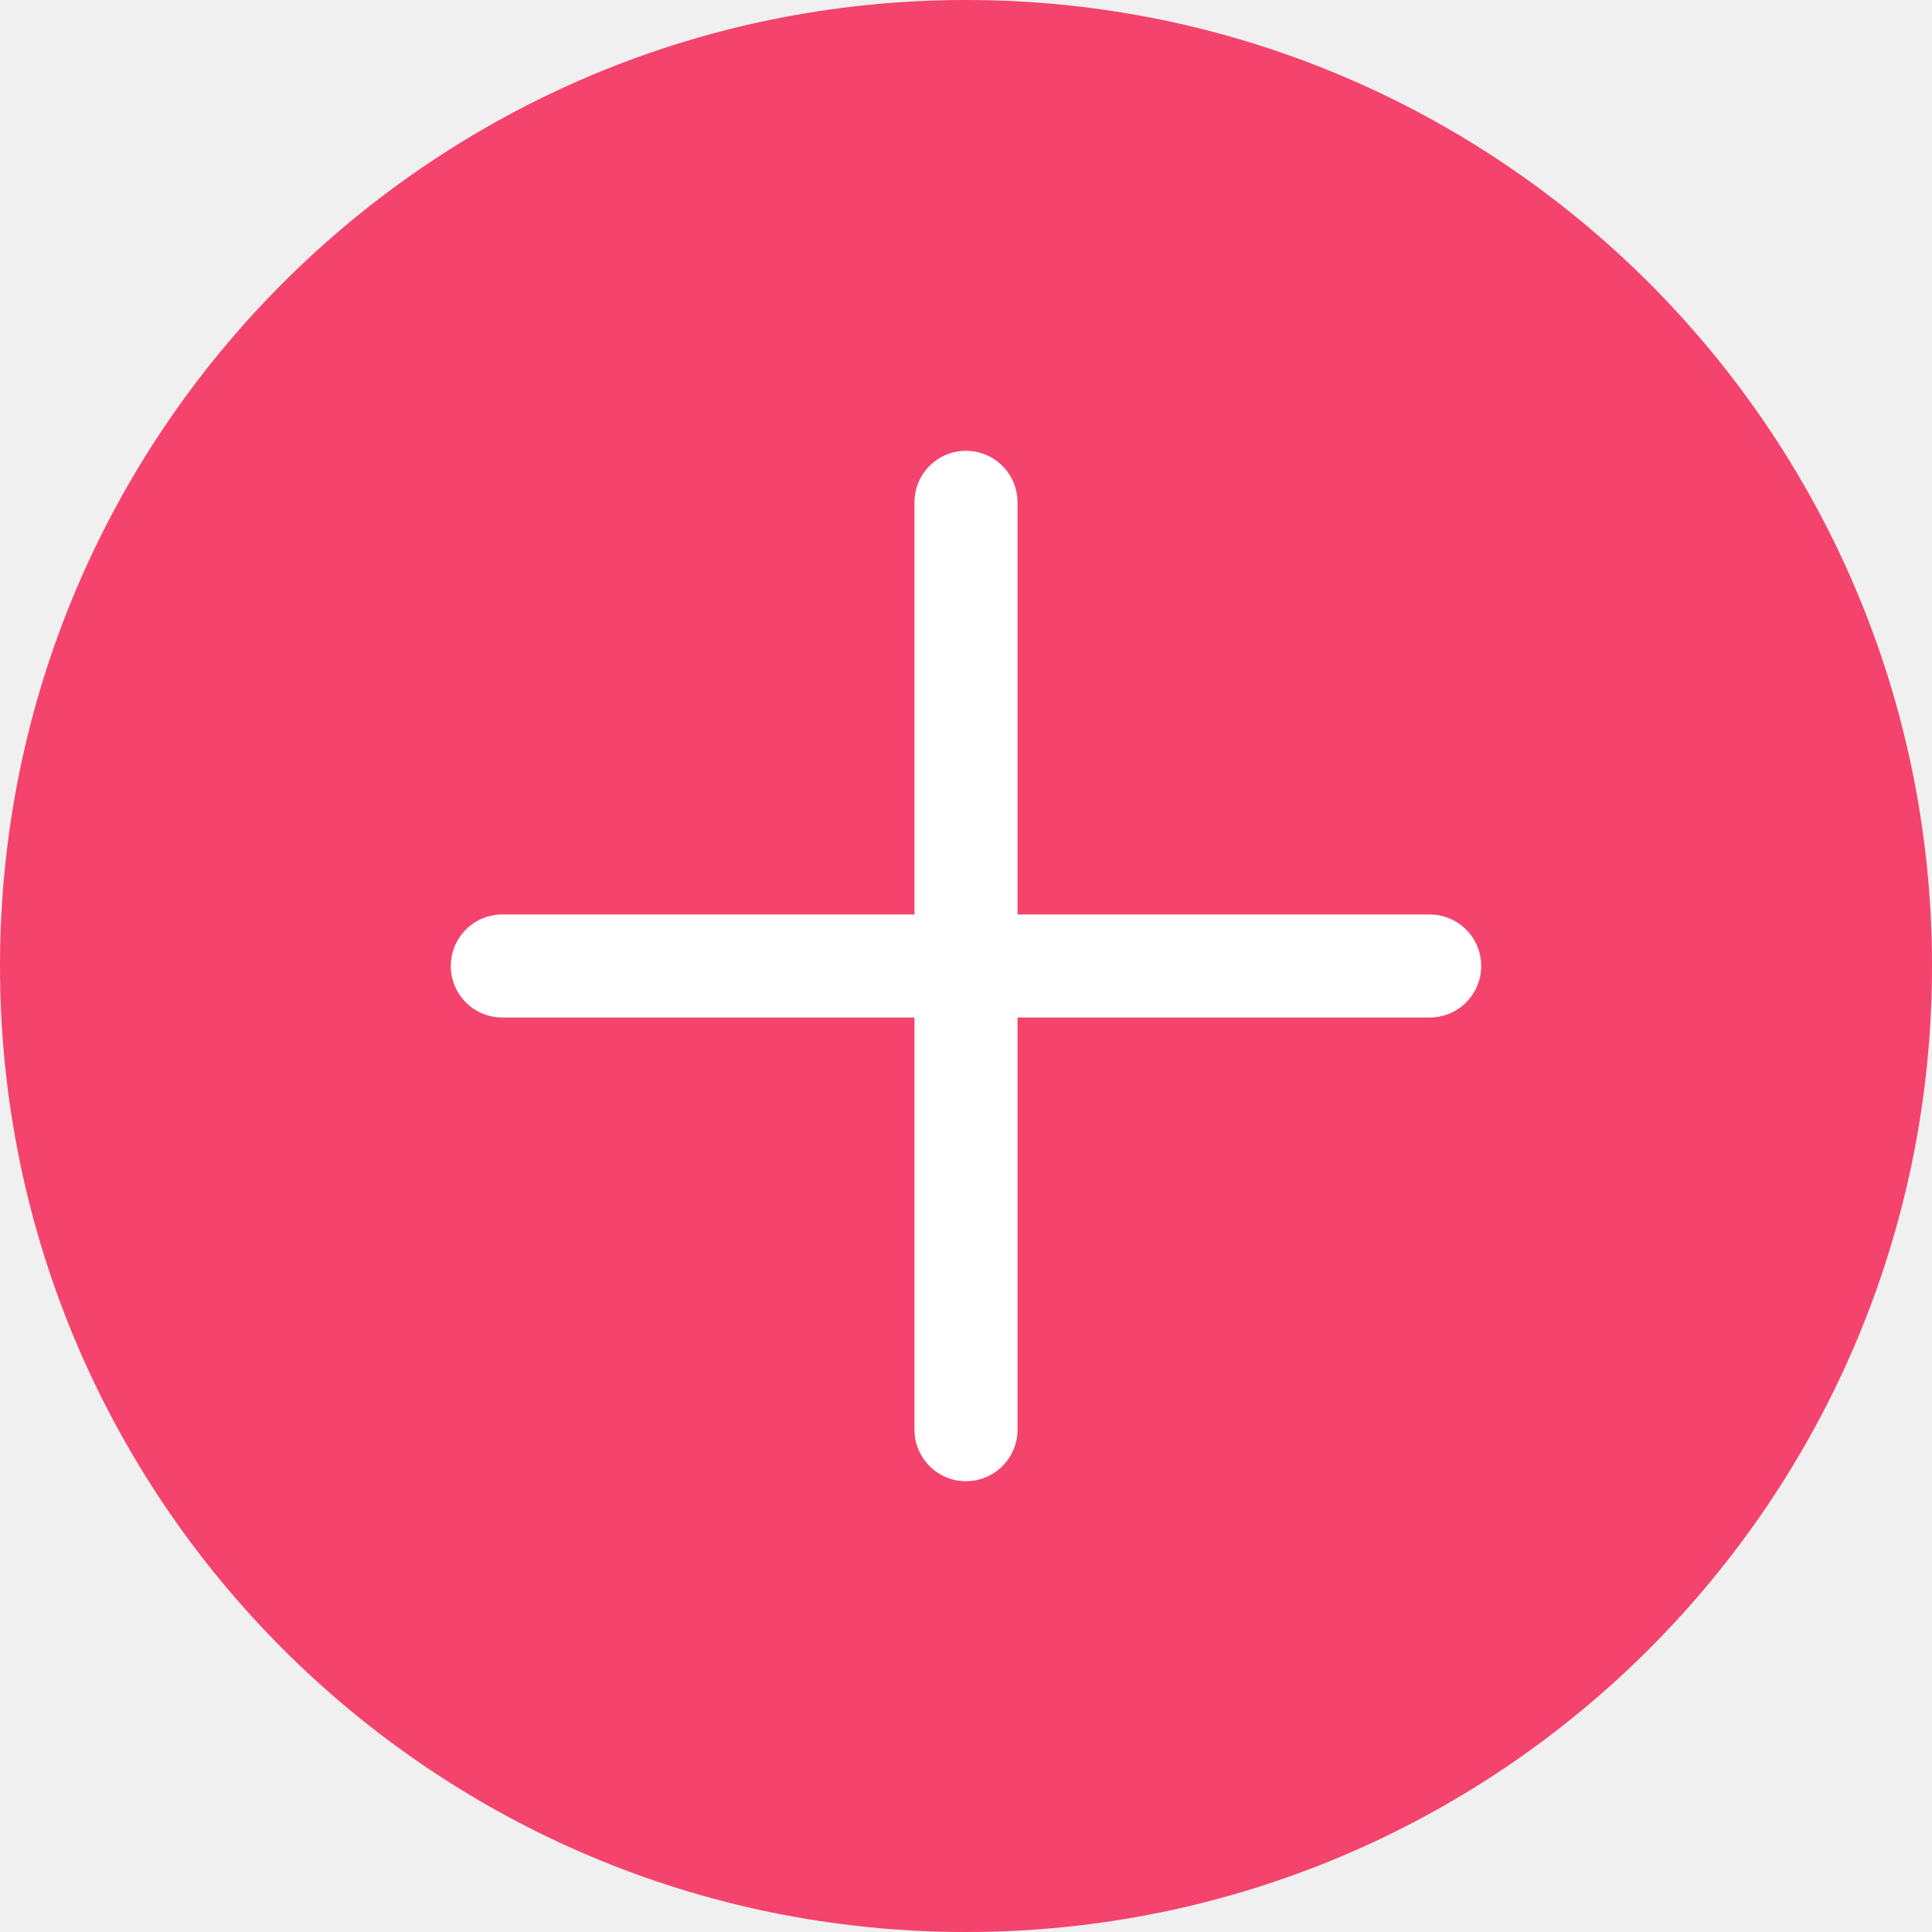
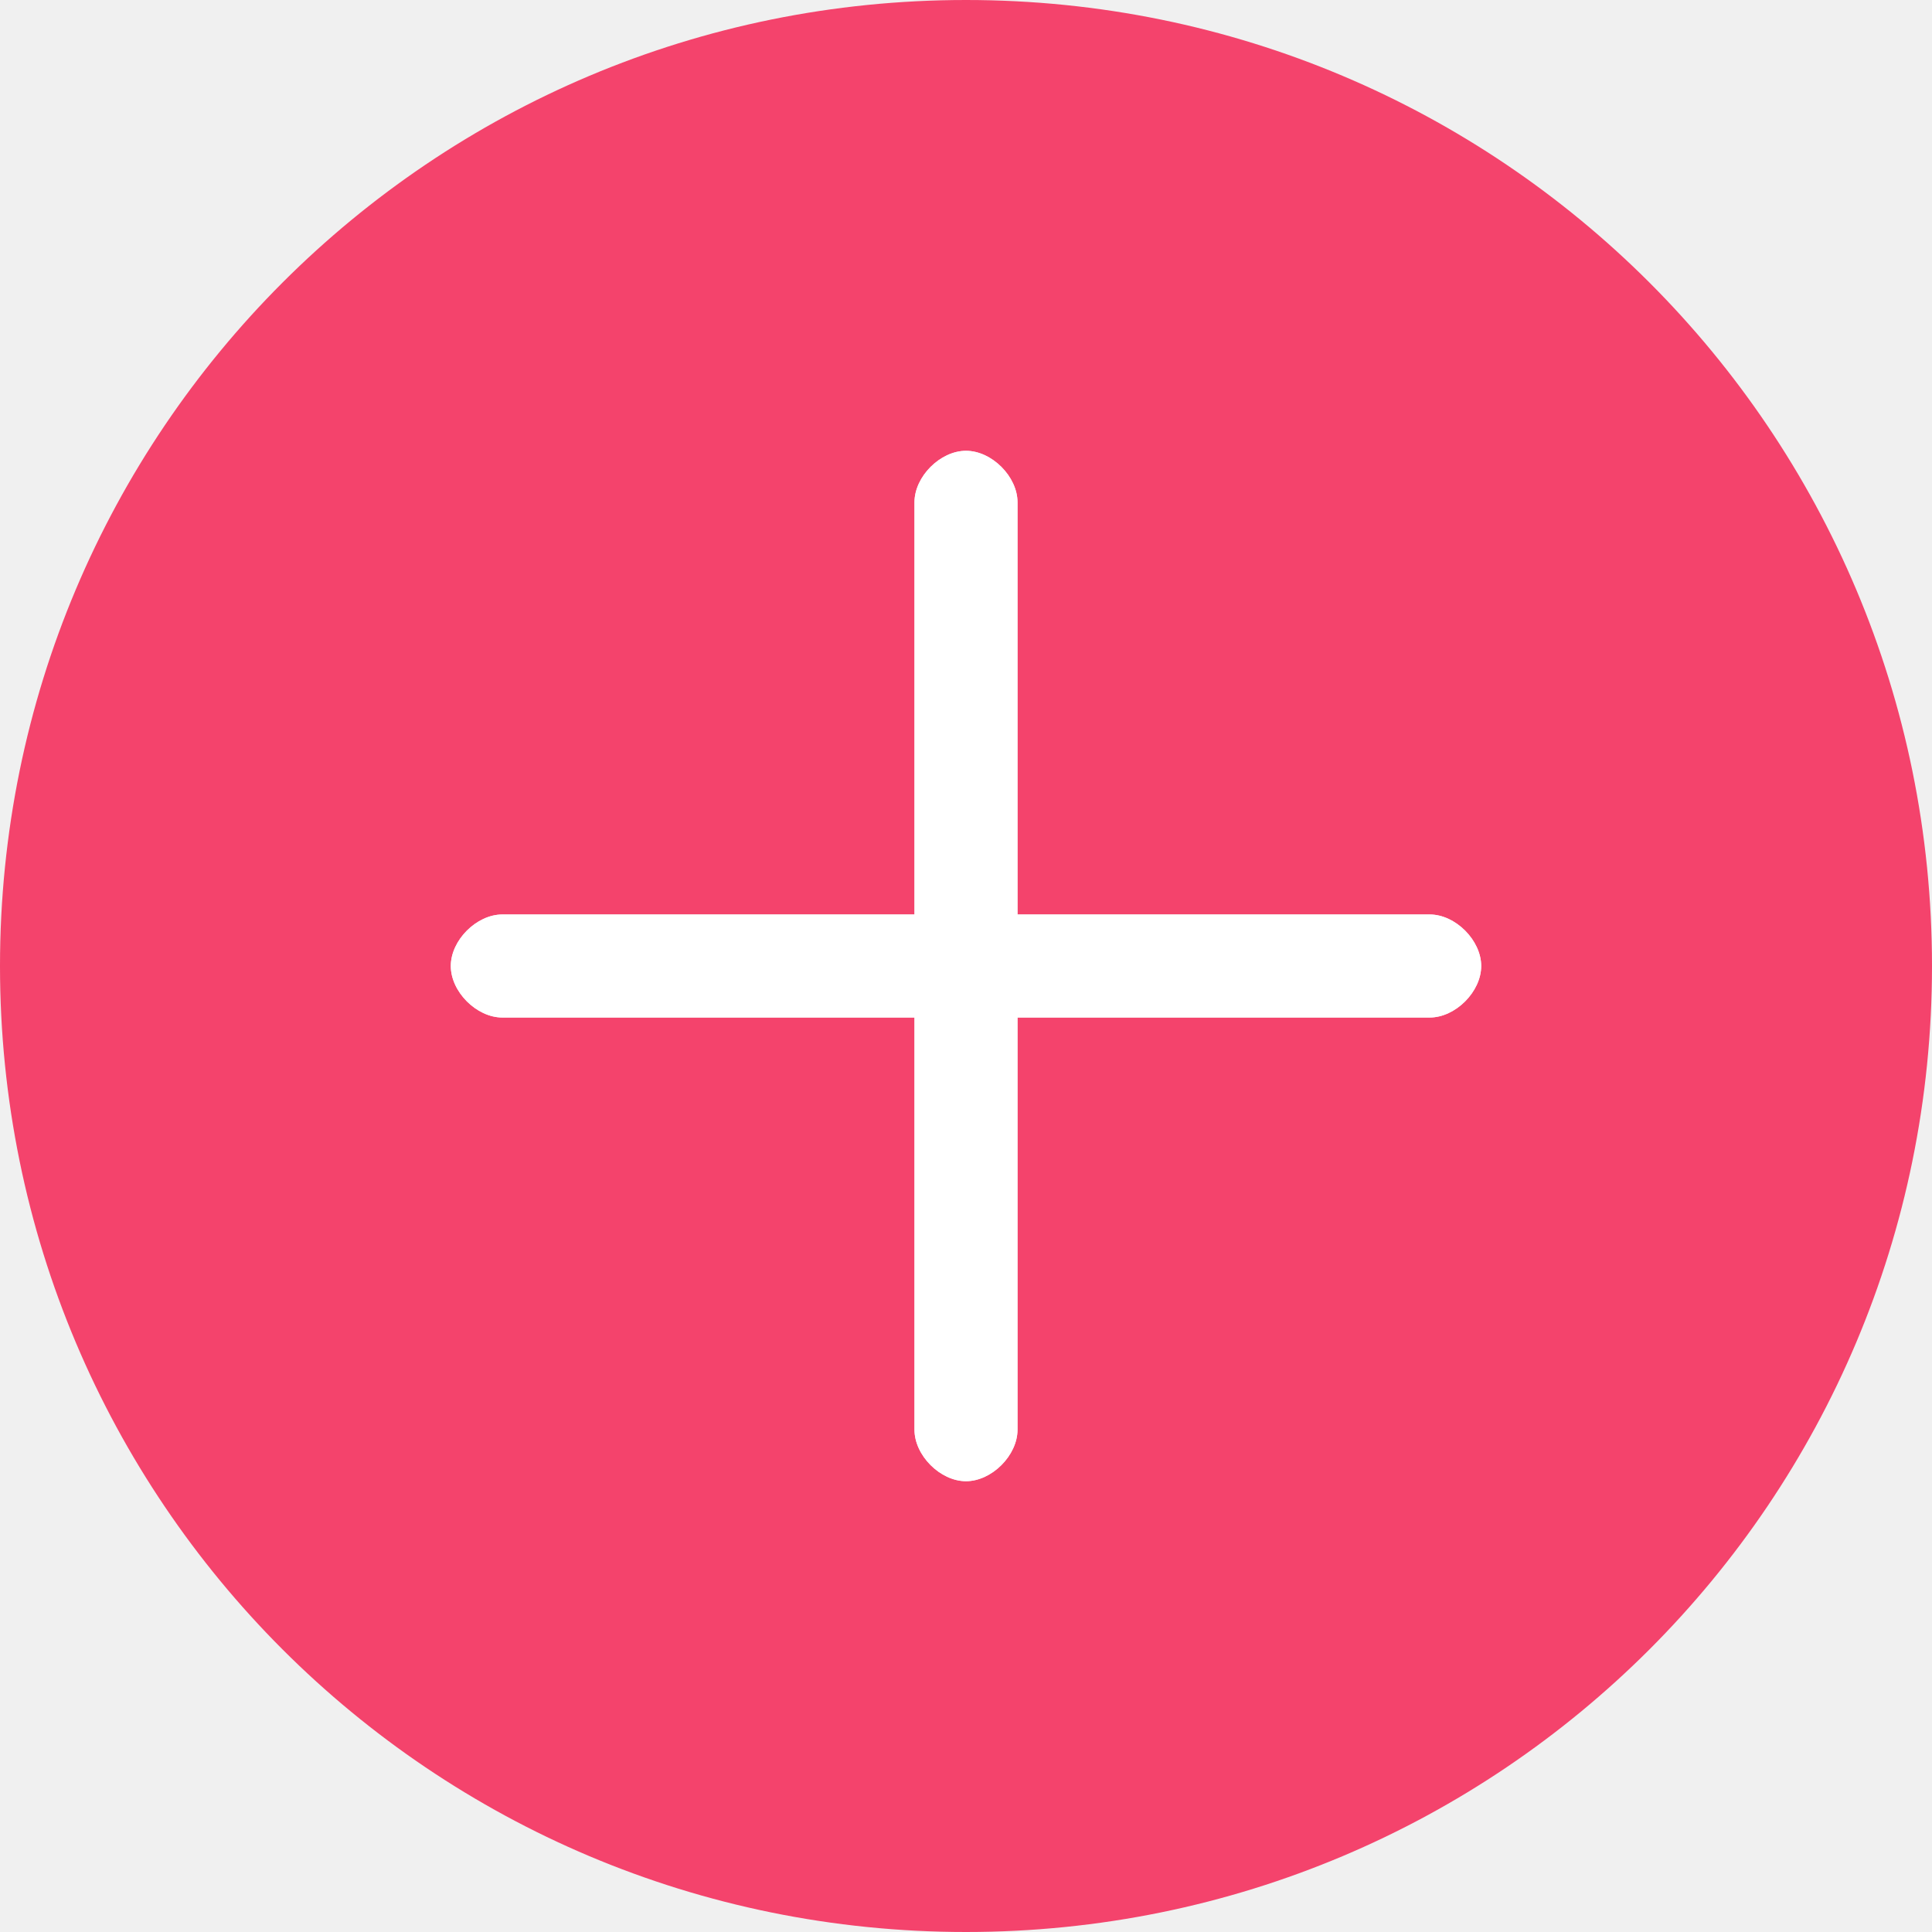
- <svg xmlns="http://www.w3.org/2000/svg" width="30" height="30">
-   <defs>
-     <style>
-       .a{fill:#f4436c;}.b{fill:#fff;}
-     </style>
-   </defs>
-   <g transform="translate(.448)">
-     <circle class="a" cx="15" cy="15" r="15" transform="translate(-.448)" />
-     <g transform="translate(6.552 7)">
-       <rect class="b" width="16" height="1.6" rx=".8" transform="rotate(90 4.4 4.4)" />
-       <rect class="b" width="16" height="1.6" rx=".8" transform="translate(0 7.2)" />
-     </g>
-   </g>
+ <svg xmlns="http://www.w3.org/2000/svg" enable-background="new 0 0 30 30" viewBox="0 0 30 30">
+   <path d="m15 0c-8.3 0-15 6.7-15 15s6.7 15 15 15 15-6.7 15-15-6.7-15-15-15zm7.2 15.8h-6.4v6.4c0 .4-.4.8-.8.8s-.8-.4-.8-.8v-6.4h-6.4c-.4 0-.8-.4-.8-.8s.4-.8.8-.8h6.4v-6.4c0-.4.4-.8.8-.8s.8.4.8.8v6.4h6.4c.4 0 .8.4.8.8s-.4.8-.8.8z" fill="#f4436c" />
+   <path d="m22.2 14.2h-6.4v-6.4c0-.4-.4-.8-.8-.8s-.8.4-.8.8v6.4h-6.4c-.4 0-.8.4-.8.8s.4.8.8.8h6.4v6.4c0 .4.4.8.8.8s.8-.4.8-.8v-6.4h6.4c.4 0 .8-.4.8-.8s-.4-.8-.8-.8z" fill="#fff" />
</svg>
